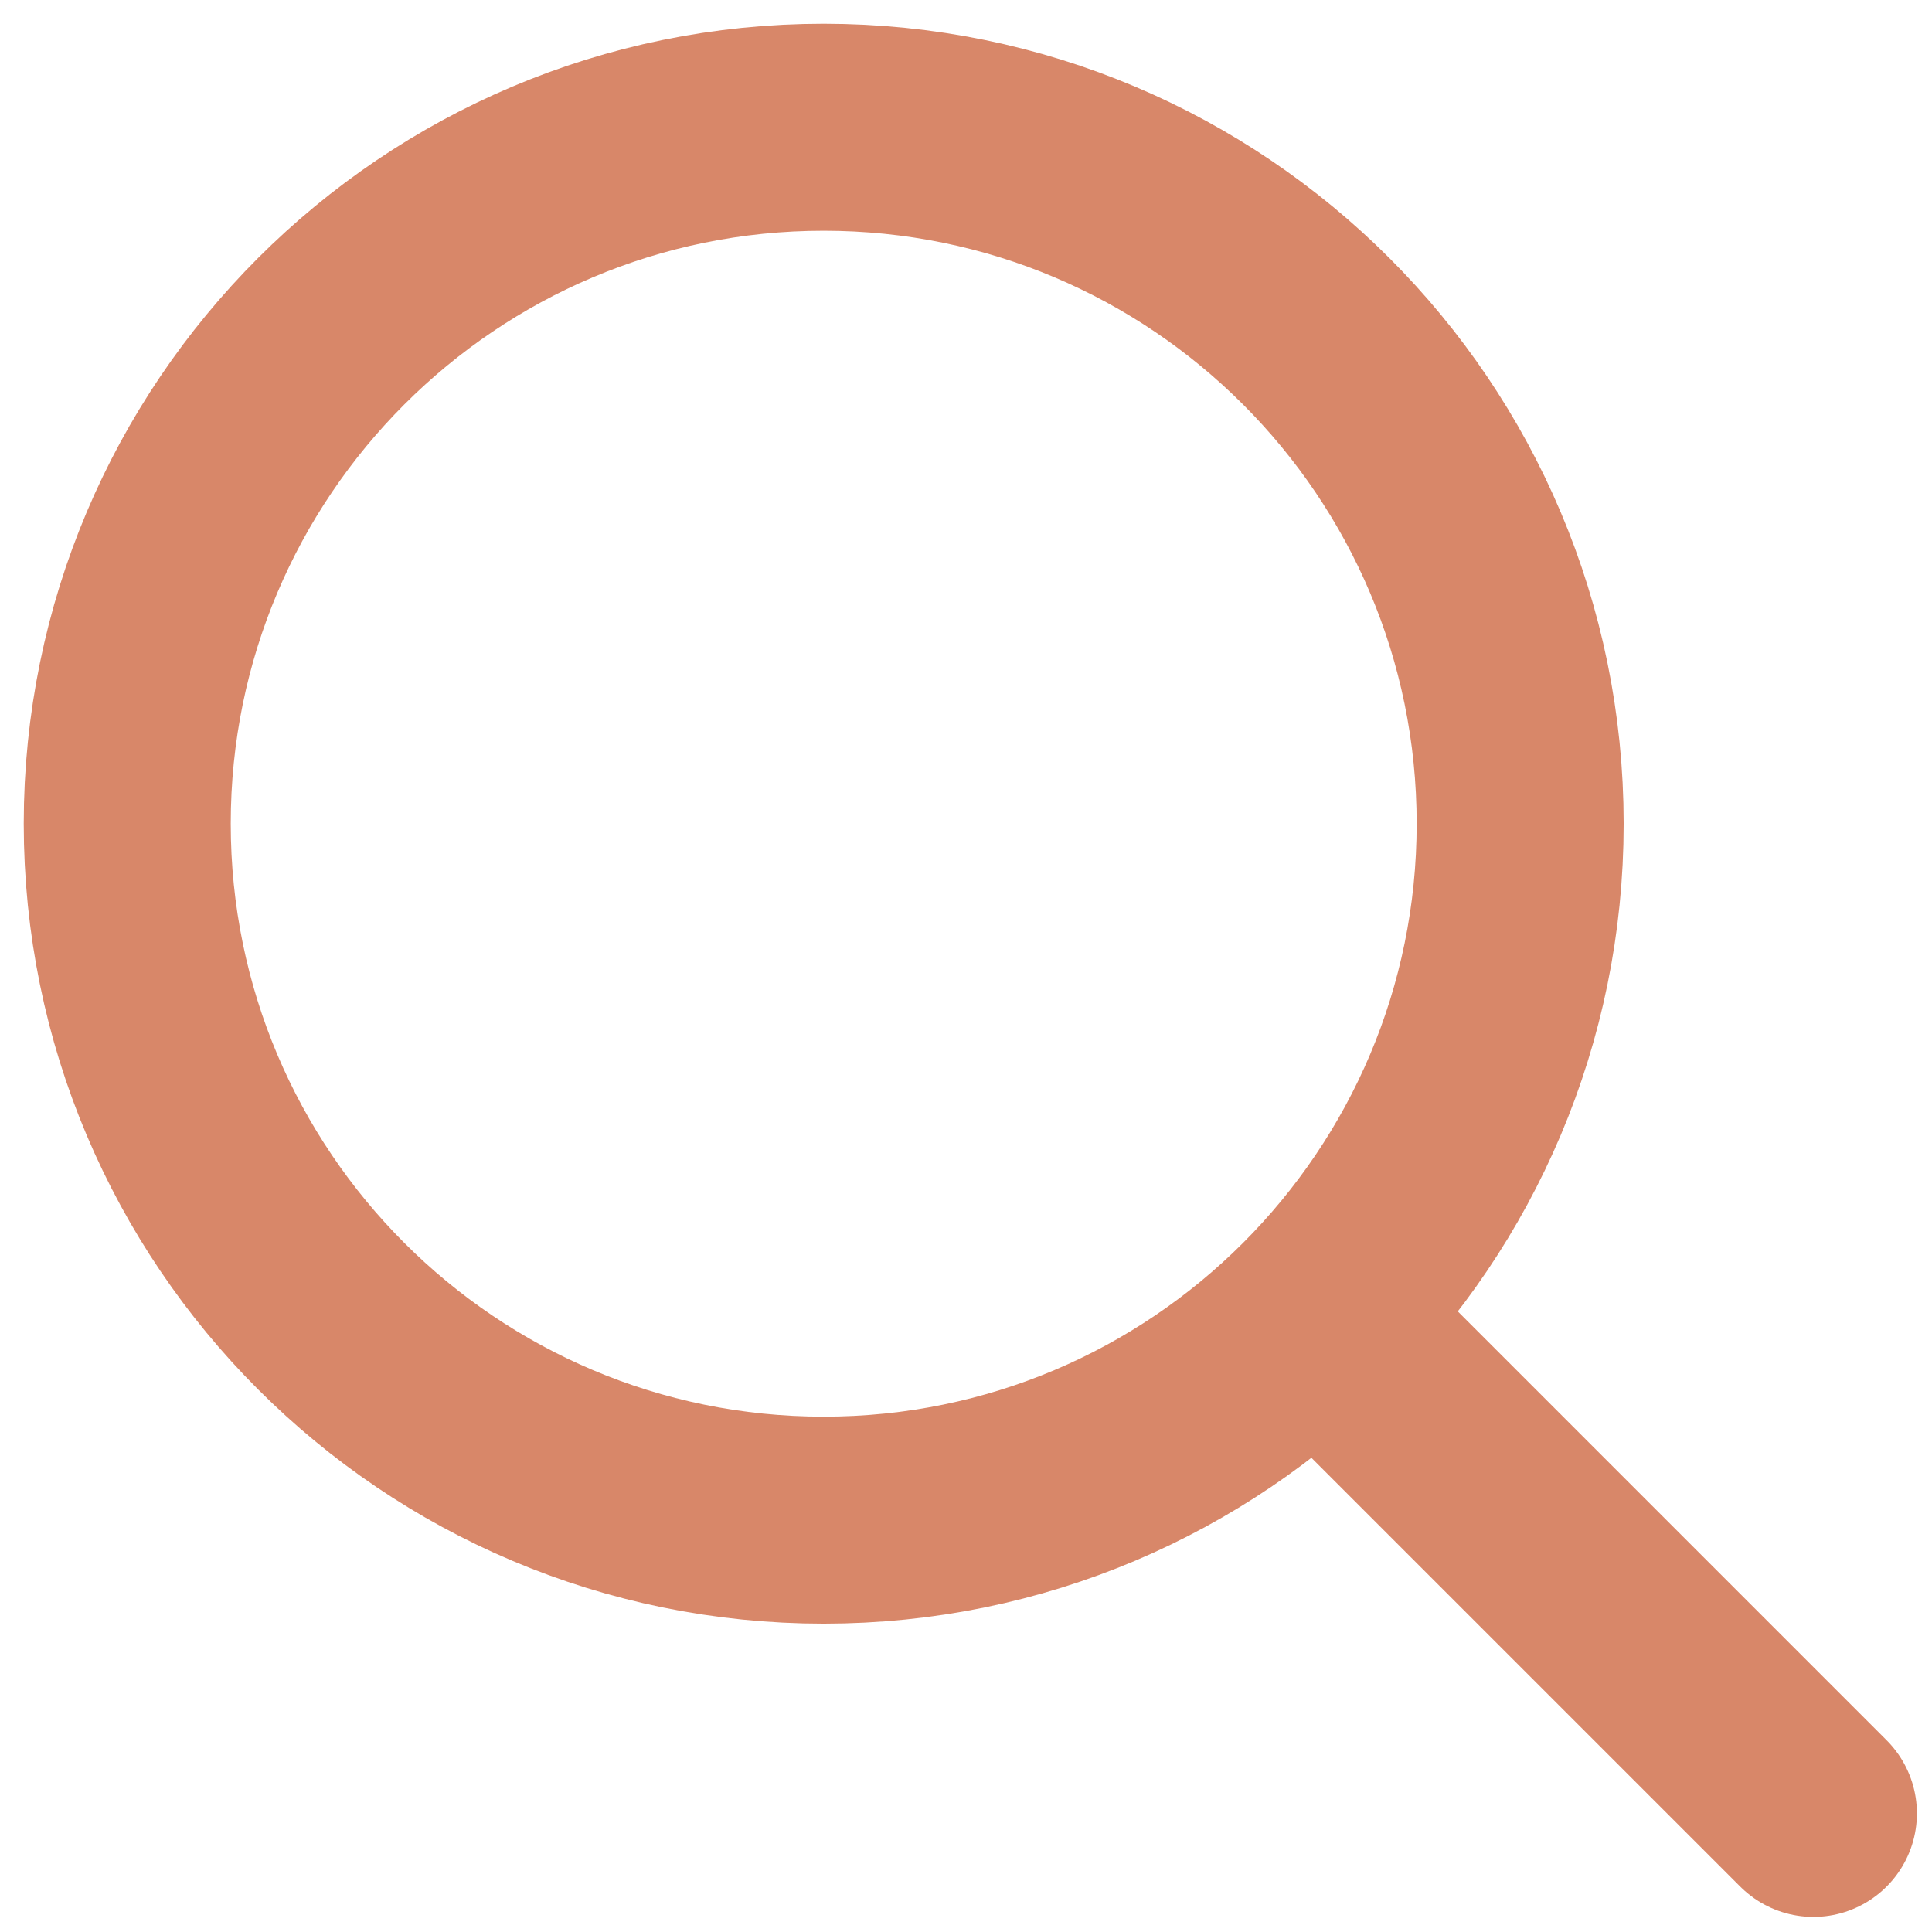
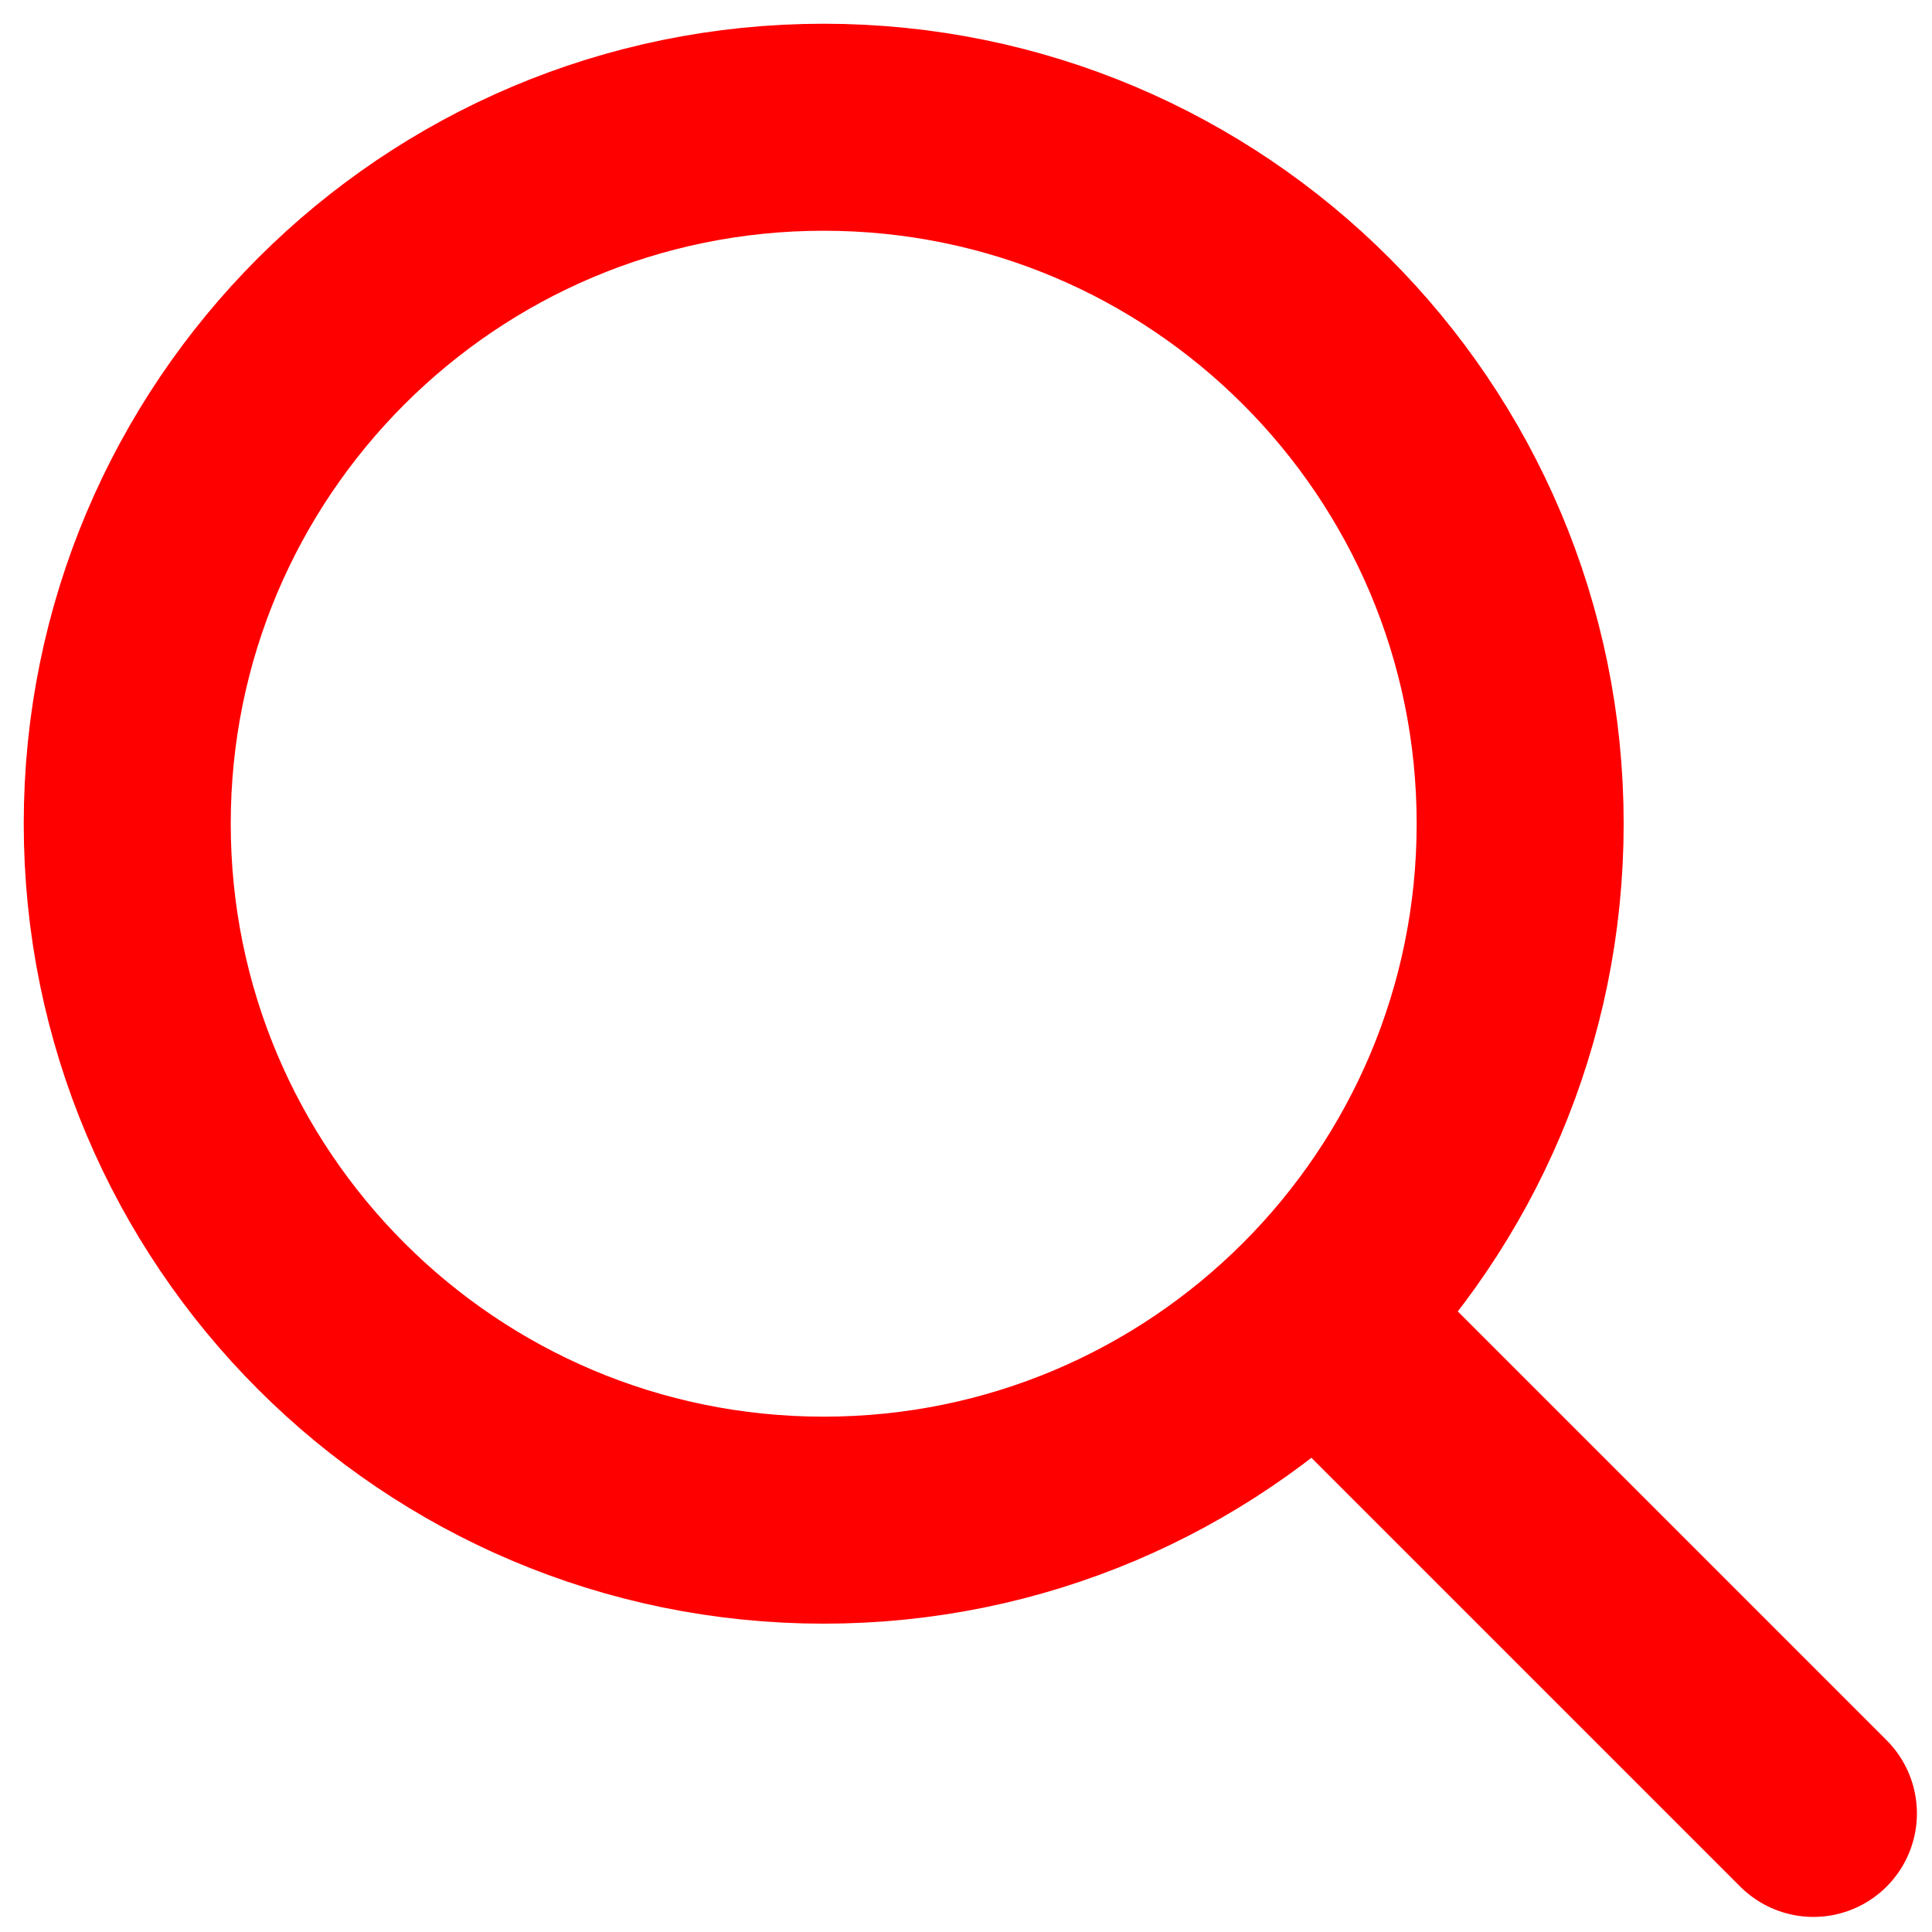
<svg xmlns="http://www.w3.org/2000/svg" width="42" height="42" viewBox="0 0 42 42" fill="none">
-   <path d="M29.859 29.859L39.422 39.422" stroke="#D88769" stroke-width="4.5" stroke-linecap="round" stroke-linejoin="round" />
-   <path d="M17.906 33.047C26.268 33.047 33.047 26.268 33.047 17.906C33.047 9.544 26.268 2.766 17.906 2.766C9.544 2.766 2.766 9.544 2.766 17.906C2.766 26.268 9.544 33.047 17.906 33.047Z" stroke="#D88769" stroke-width="4.5" stroke-linecap="round" stroke-linejoin="round" />
+   <path d="M29.859 29.859L39.422 39.422" stroke="red" stroke-width="4.5" stroke-linecap="round" stroke-linejoin="round" />
+   <path d="M17.906 33.047C26.268 33.047 33.047 26.268 33.047 17.906C33.047 9.544 26.268 2.766 17.906 2.766C9.544 2.766 2.766 9.544 2.766 17.906C2.766 26.268 9.544 33.047 17.906 33.047Z" stroke="red" stroke-width="4.5" stroke-linecap="round" stroke-linejoin="round" />
</svg>
